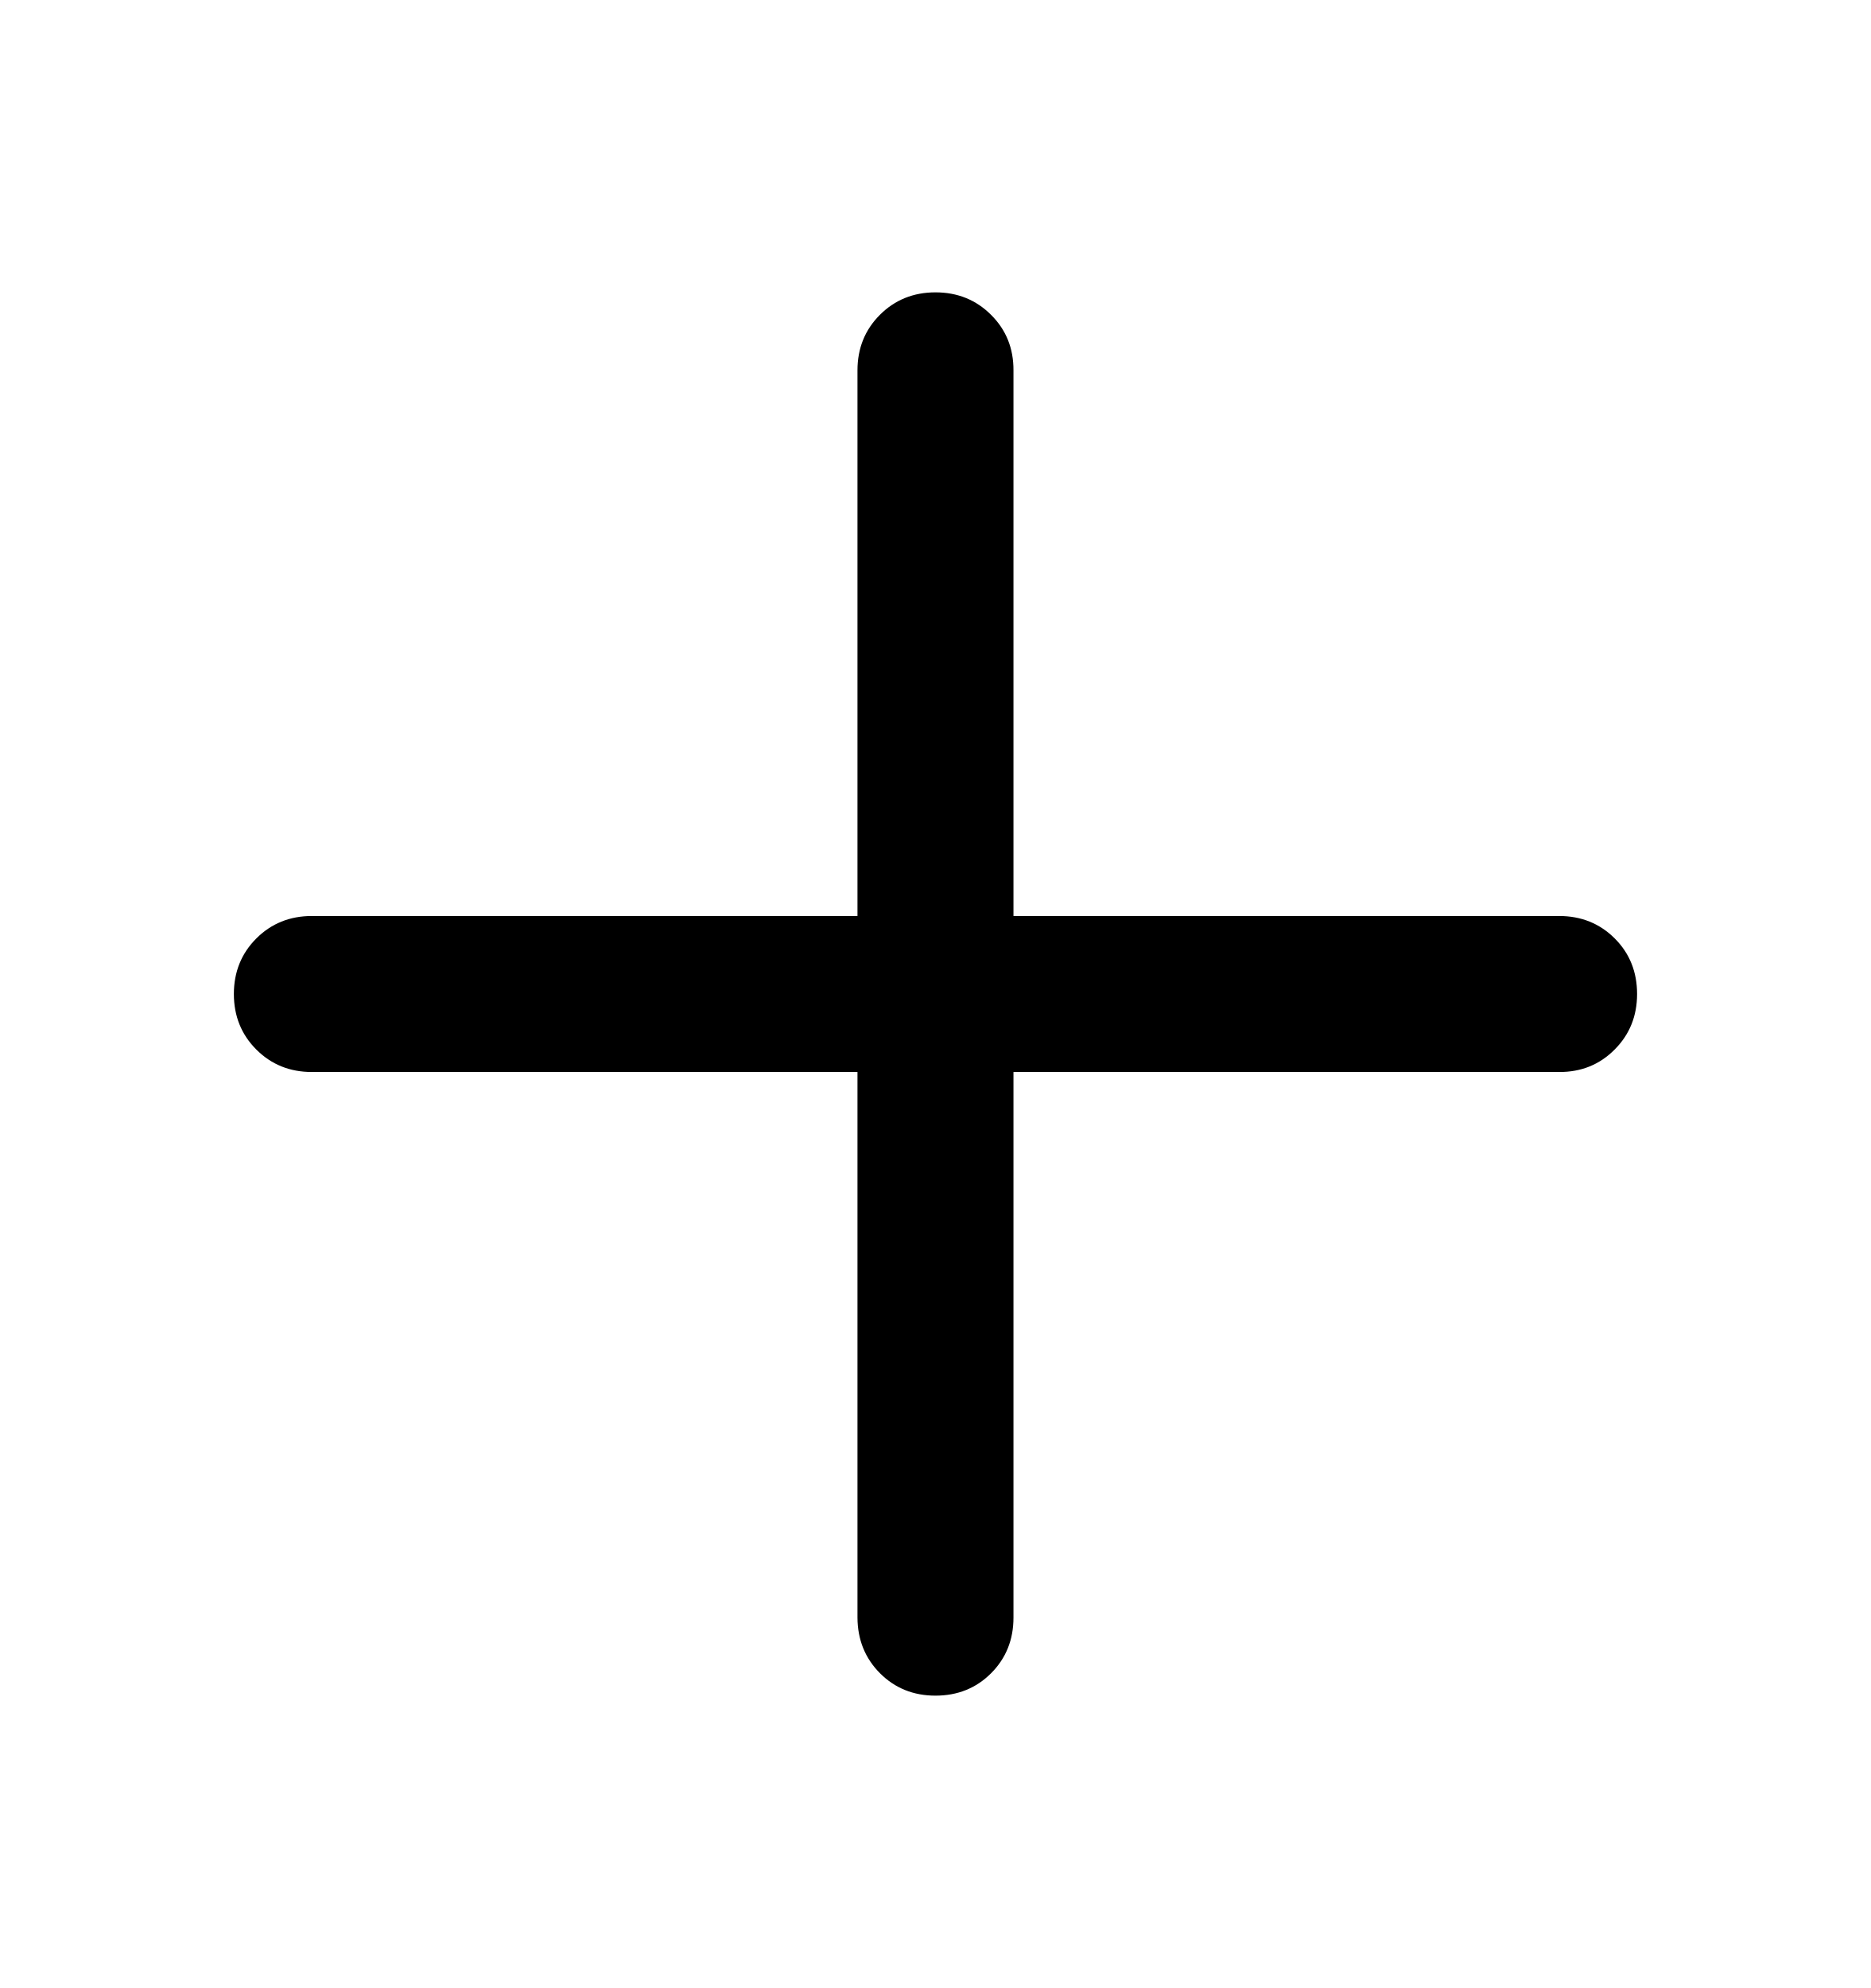
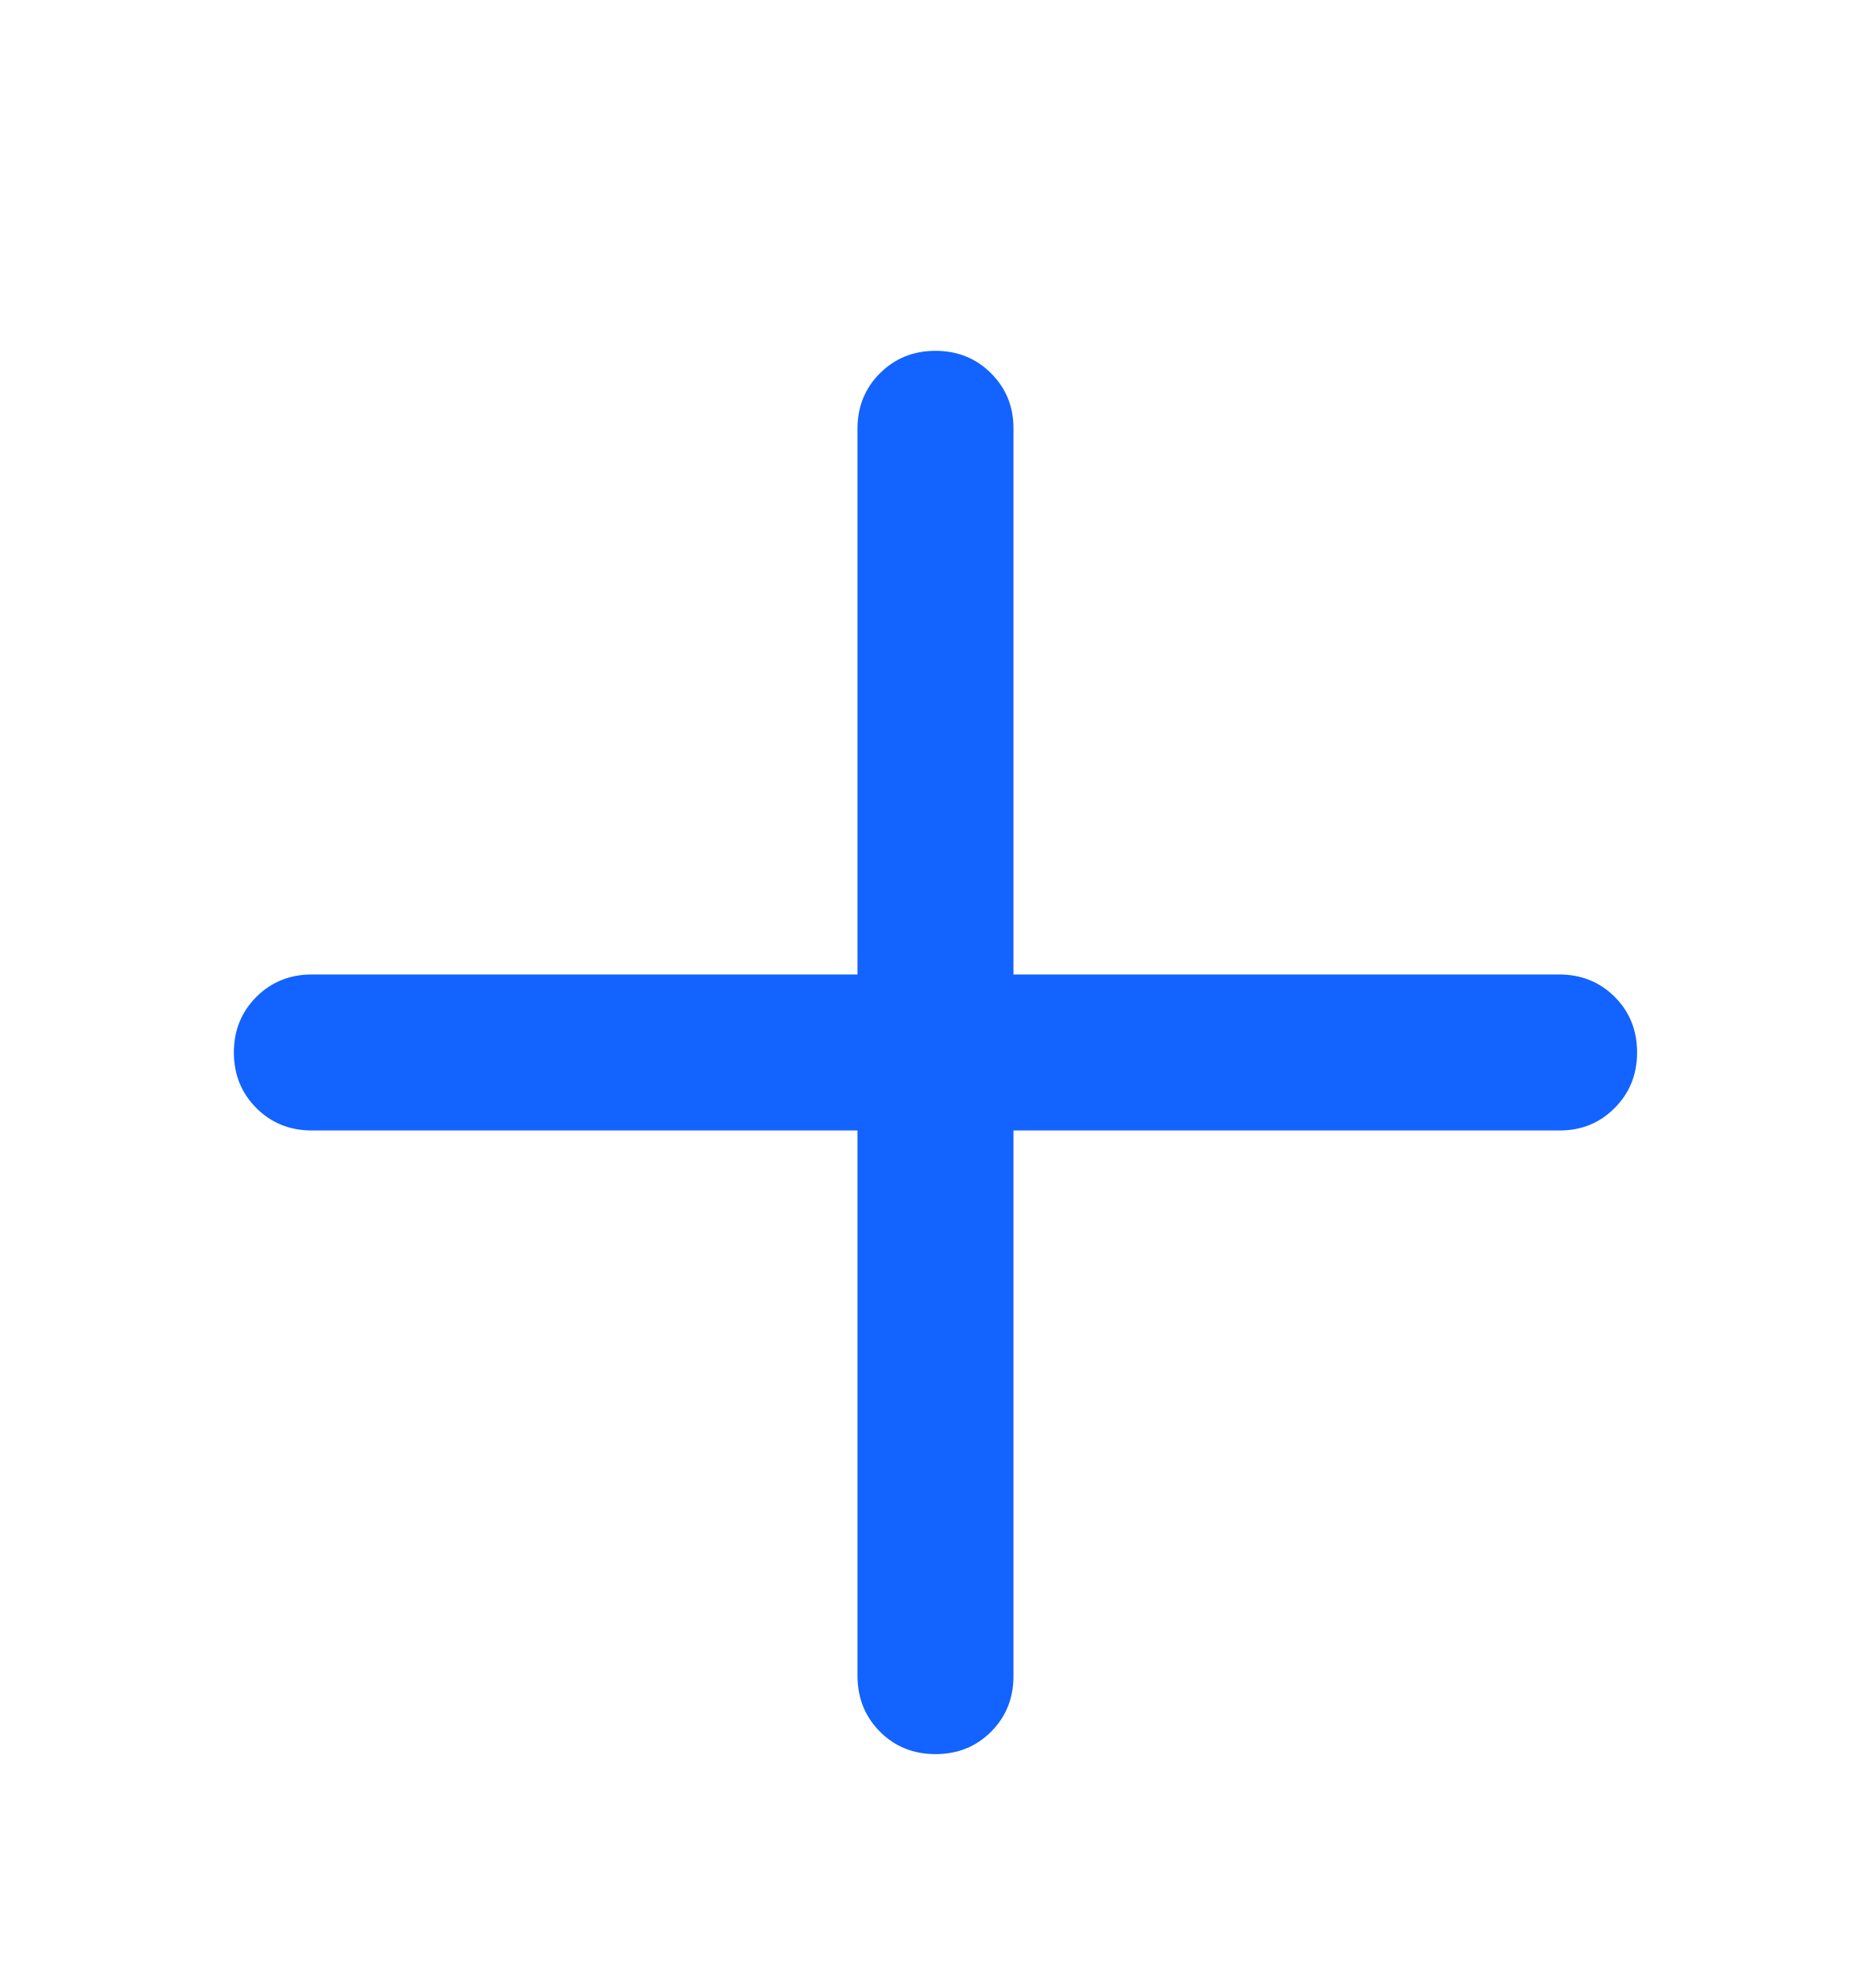
- <svg xmlns="http://www.w3.org/2000/svg" width="16" height="17" viewBox="0 0 16 17" fill="none">
-   <path d="M8 14.5C7.811 14.5 7.653 14.436 7.525 14.308C7.398 14.18 7.334 14.022 7.333 13.833V9.167H2.667C2.478 9.167 2.32 9.103 2.192 8.975C2.064 8.847 2 8.688 2 8.5C2 8.312 2.064 8.153 2.192 8.025C2.32 7.897 2.479 7.833 2.667 7.833H7.333V3.167C7.333 2.978 7.397 2.82 7.525 2.692C7.653 2.564 7.812 2.5 8 2.5C8.188 2.5 8.347 2.564 8.475 2.692C8.604 2.82 8.668 2.979 8.667 3.167V7.833H13.333C13.522 7.833 13.681 7.897 13.809 8.025C13.937 8.153 14 8.312 14 8.5C14 8.688 13.936 8.847 13.808 8.975C13.68 9.104 13.522 9.168 13.333 9.167H8.667V13.833C8.667 14.022 8.603 14.181 8.475 14.309C8.347 14.437 8.188 14.5 8 14.5Z" fill="currentColor" />
+ <svg xmlns="http://www.w3.org/2000/svg" width="16" height="17" viewBox="0 0 16 16" fill="none">
+   <path d="M8 14.5C7.811 14.5 7.653 14.436 7.525 14.308C7.398 14.18 7.334 14.022 7.333 13.833V9.167H2.667C2.478 9.167 2.32 9.103 2.192 8.975C2.064 8.847 2 8.688 2 8.5C2 8.312 2.064 8.153 2.192 8.025C2.32 7.897 2.479 7.833 2.667 7.833H7.333V3.167C7.333 2.978 7.397 2.82 7.525 2.692C7.653 2.564 7.812 2.5 8 2.5C8.188 2.5 8.347 2.564 8.475 2.692C8.604 2.82 8.668 2.979 8.667 3.167V7.833H13.333C13.522 7.833 13.681 7.897 13.809 8.025C13.937 8.153 14 8.312 14 8.5C14 8.688 13.936 8.847 13.808 8.975C13.68 9.104 13.522 9.168 13.333 9.167H8.667V13.833C8.667 14.022 8.603 14.181 8.475 14.309C8.347 14.437 8.188 14.5 8 14.5Z" fill="#1263FF" />
</svg>
